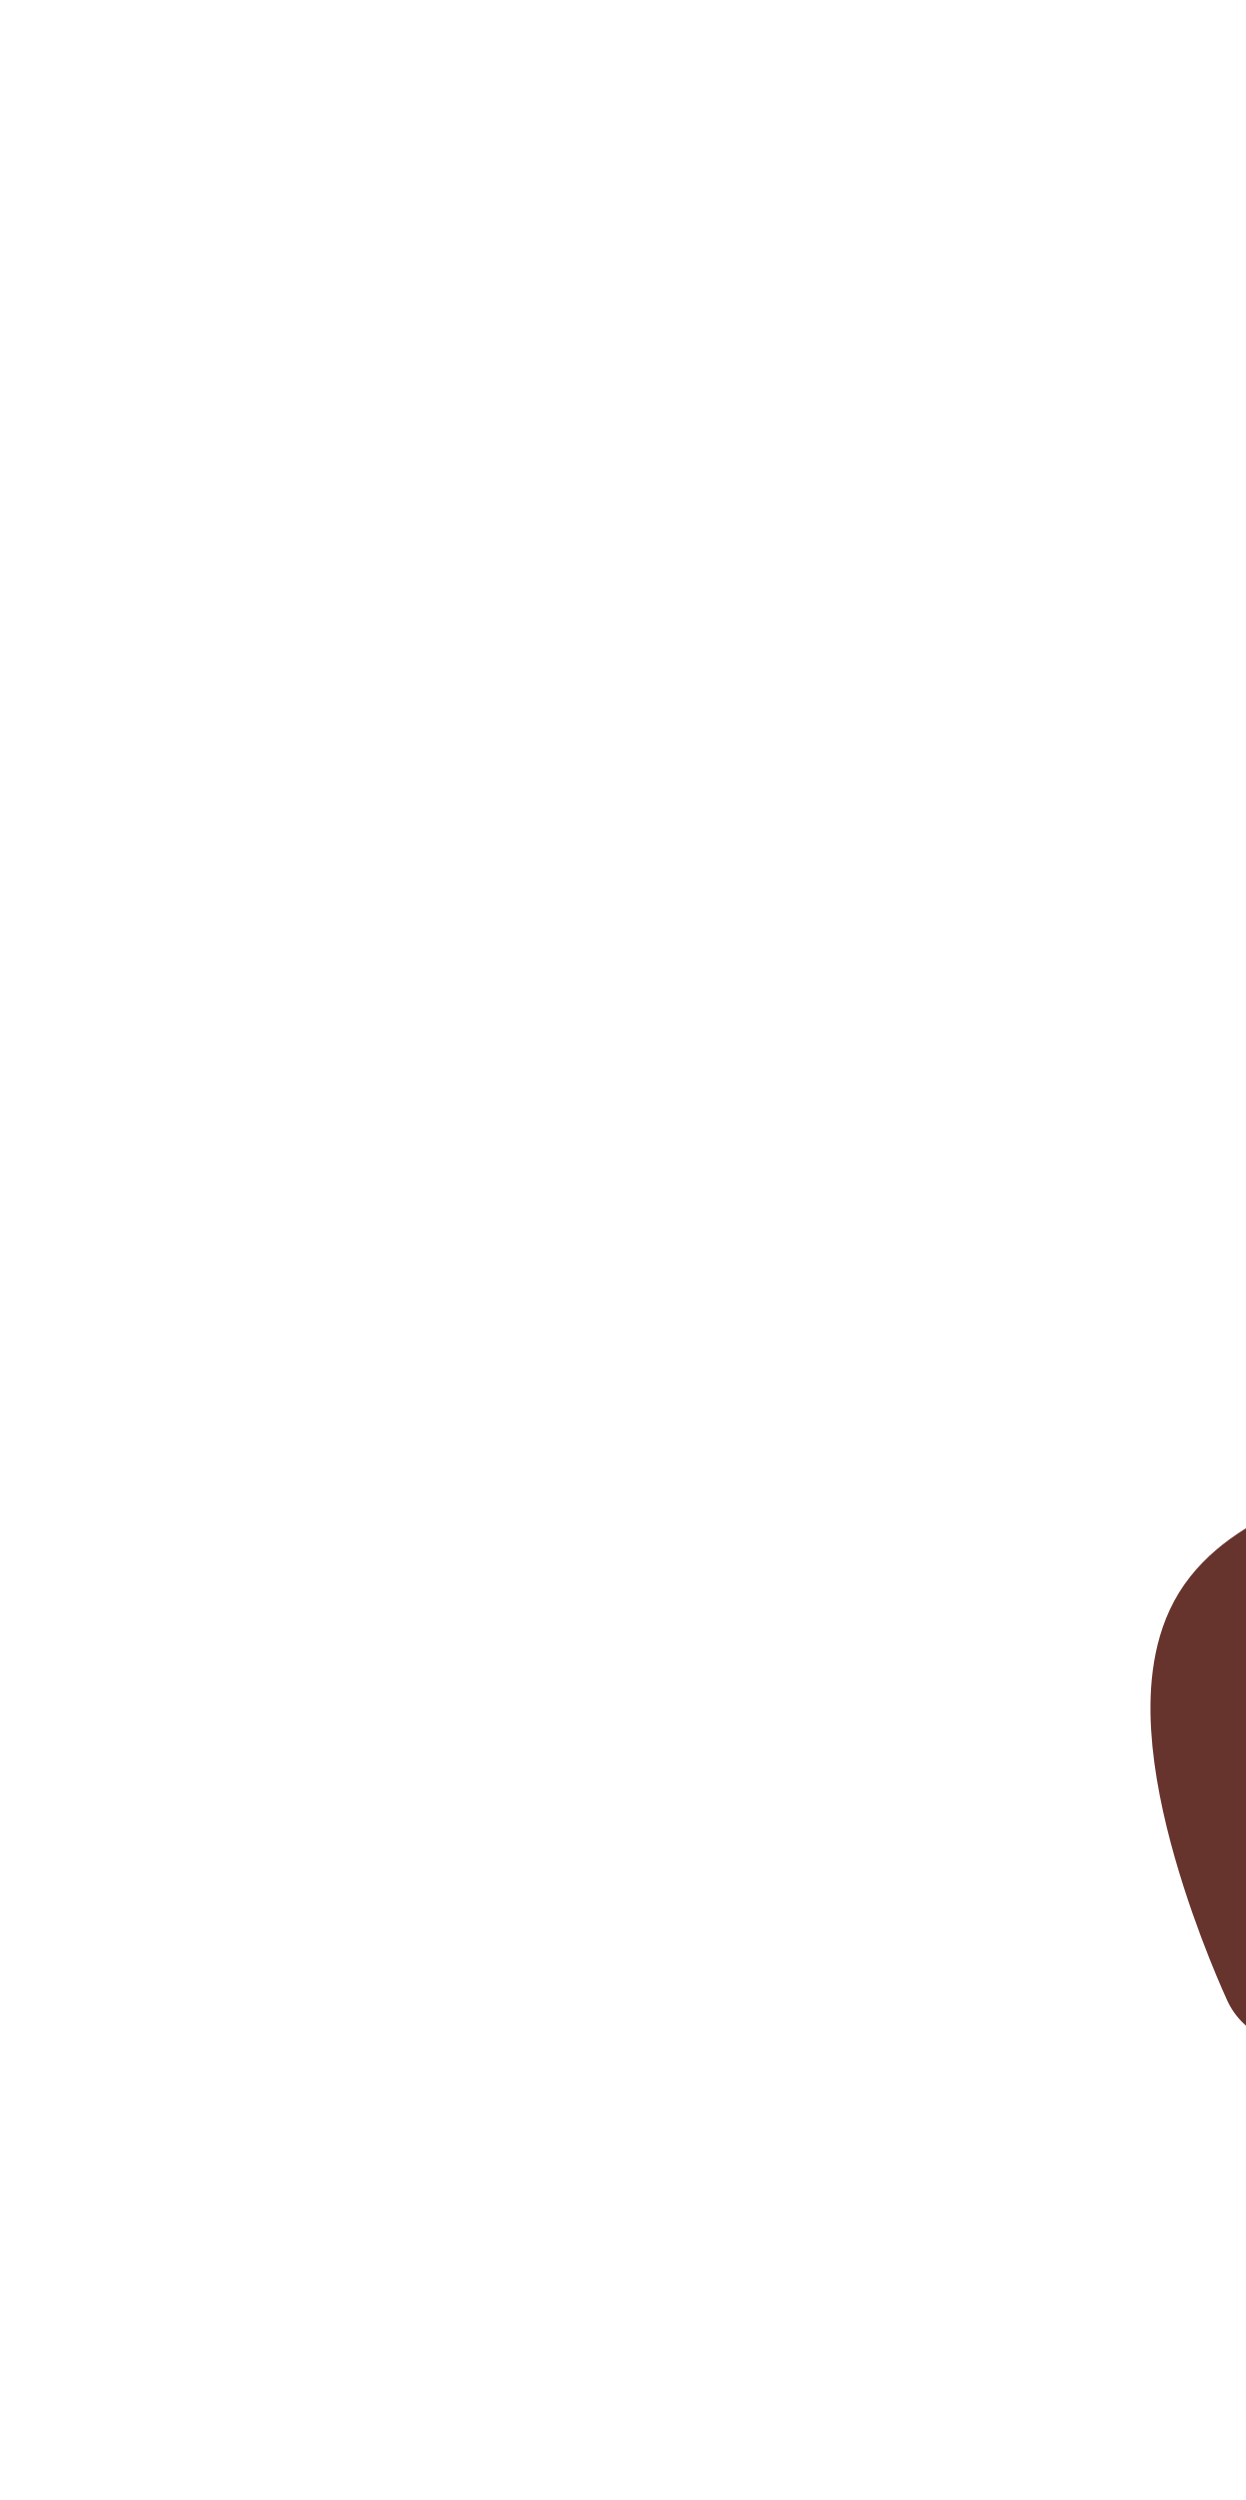
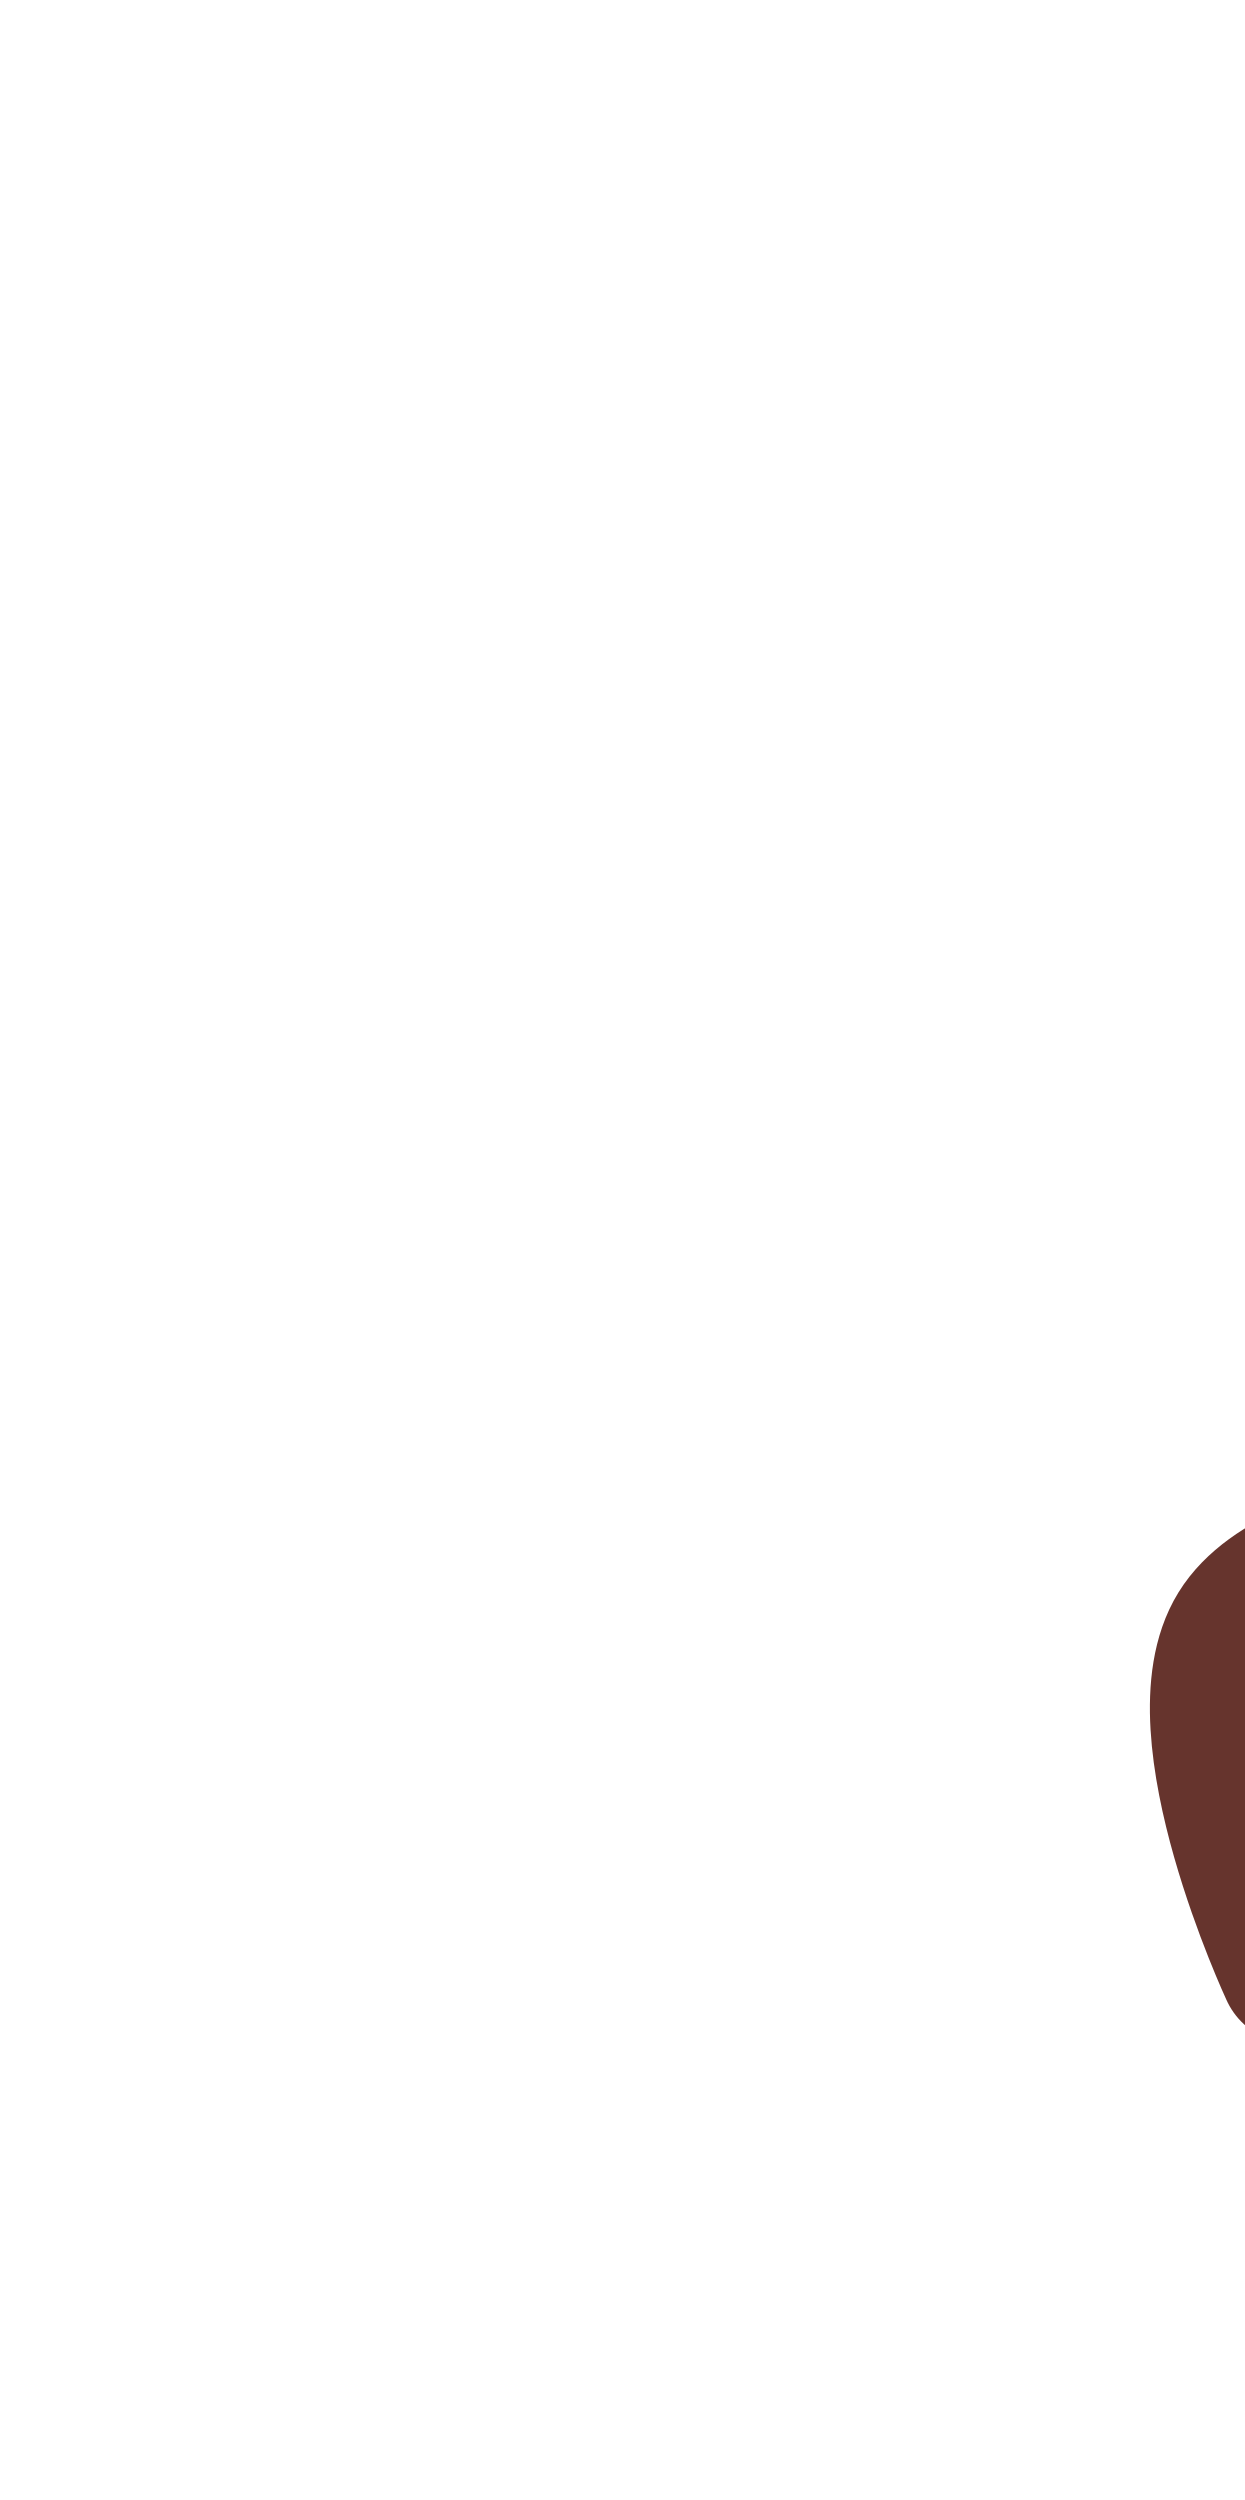
<svg xmlns="http://www.w3.org/2000/svg" width="800" height="800" style="width:100%;height:100%">
  <defs>
    <clipPath id="a">
      <path d="M0 0h800v800H0z" />
    </clipPath>
    <clipPath id="b">
      <path d="M0 0h400v400H0z" />
    </clipPath>
    <clipPath id="c">
      <path d="M0 0h500v500H0z" />
    </clipPath>
  </defs>
  <g clip-path="url(#a)">
-     <g display="block">
-       <g>
-         <path stroke-linecap="round" stroke-linejoin="round" stroke="#5E79BC" stroke-width="38" d="M469 705s-10.15-75.62-16.35-100.78c-6.2-25.17-32.33-96.85-32.33-96.85" fill="none" />
+     <path stroke-linecap="round" stroke-linejoin="round" stroke="#5E79BC" stroke-width="38" d="M469 705s-10.15-75.62-16.35-100.78c-6.2-25.17-32.33-96.85-32.33-96.85M375 705s-11.97-74.83-13.05-100.72c-1.09-25.9 4.56-101.47 4.56-101.47" fill="none" display="block" />
+     <g clip-path="url(#b)" transform="rotate(4.84 -2177.33 2686.22)" display="block">
+       <g display="block">
+         <path fill="#5E79BB" d="M258.7 280.27a58.83 58.83 0 1 1-117.65 0 58.83 58.83 0 0 1 117.66 0z" />
+         <path fill="#66342C" d="M151.83 157.7a48.04 48.04 0 1 1 96.1 0v88.74h-96.1V157.7z" />
+         <path fill="#301A12" d="M232.72 122.64a48.23 48.23 0 0 0-9.8-7.1v52.21H178.3v-52.99a48.14 48.14 0 0 0-9.8 6.56v46.43h-16.68v78.69h96.1v-78.69h-15.2v-45.11z" />
      </g>
    </g>
-     <g display="block">
-       <g>
-         <path stroke-linecap="round" stroke-linejoin="round" stroke="#5E79BC" stroke-width="38" d="M375 705s-11.97-74.83-13.05-100.72c-1.09-25.9 4.56-101.47 4.56-101.47" fill="none" />
+     <path stroke-linecap="round" stroke-linejoin="round" stroke="#66342D" stroke-width="34" d="M501.48 464.17s0 0 0 0 34.71-50.02 24.72-73.93c-9.99-23.92-69.97-34.38-69.97-34.38" fill="none" display="block" />
+     <g clip-path="url(#c)" transform="rotate(.22 -16072.7 53820.64) scale(.8)" display="block">
+       <g display="block">
+         <path fill="#D0AC9A" d="M193.94 136.22a16.36 16.36 0 0 1 22.36 6l6.22 10.8a16.4 16.4 0 0 1-6 22.38 16.36 16.36 0 0 1-22.37-6l-6.22-10.8a16.4 16.4 0 0 1 6-22.38z" />
+         <path stroke="#66342C" stroke-width="11.3" d="M193.94 136.22s0 0 0 0a16.36 16.36 0 0 1 22.36 6l6.22 10.8a16.4 16.4 0 0 1-6 22.38 16.36 16.36 0 0 1-22.37-6l-6.22-10.8a16.4 16.4 0 0 1 6-22.38z" fill="none" />
+         <path fill="#66342C" d="M192.21 115.97a32.78 32.78 0 1 1 0 65.56 32.78 32.78 0 0 1 0-65.56z" />
+         <path fill="#D0AC9A" d="M192.21 131.8a16.95 16.95 0 1 1 0 33.9 16.95 16.95 0 0 1 0-33.9z" />
+         <path fill="#66342C" d="M306.94 115.97a32.78 32.78 0 1 1 0 65.56 32.78 32.78 0 0 1 0-65.56z" />
+         <path fill="#D0AC9A" d="M306.94 131.8a16.95 16.95 0 1 1 0 33.9 16.95 16.95 0 0 1 0-33.9z" />
+         <path fill="#B556A0" d="M249.86 135.19c60.86 0 110.2 49.34 110.2 110.2s-49.34 110.2-110.2 110.2c-60.87 0-110.2-49.33-110.2-110.2 0-60.86 49.33-110.2 110.2-110.2z" />
+         <path fill="#66342C" d="M249.86 146.49c59.3 0 107.38 48.07 107.38 107.38 0 59.3-48.08 107.38-107.38 107.38s-107.38-48.08-107.38-107.38 48.08-107.38 107.38-107.38z" />
+         <path fill="#B556A0" d="M262.02 140.27L228.1 162.3v-44.05l33.9 22.02z" />
+         <path fill="#B556A0" d="M237.7 140.27l33.91-22.02v44.05l-33.91-22.03z" />
+         <path fill="#D0AC9A" d="M250.42 347.12c31.84 0 57.65-25.56 57.65-57.1h-115.3c0 31.54 25.82 57.1 57.65 57.1z" />
+         <path fill="#D0AC9A" d="M308.07 290.02a19.77 19.77 0 0 1-19.77 19.77h-75.76a19.76 19.76 0 0 1 0-39.53h75.77a19.76 19.76 0 0 1 19.76 19.76z" />
+         <path fill="#301A12" d="M250.42 306.98c12.97 0 23.48-10.65 23.48-23.8h-46.97c0 13.15 10.52 23.8 23.49 23.8z" />
+         <path fill="#301A12" d="M273.9 283.19a8.23 8.23 0 0 1-8.23 8.23h-30.5a8.23 8.23 0 0 1 0-16.47h30.5a8.23 8.23 0 0 1 8.23 8.24z" />
+         <path d="M216.08 225.9l4.58-7.96a2.66 2.66 0 0 1 3.64-.97 2.67 2.67 0 0 1 .97 3.64l-4.87 8.47c4.22 4 6.98 9.88 6.98 15.77a3.92 3.92 0 0 1-3.92 3.93 3.92 3.92 0 0 1-3.88-3.32h-.03l-.02-.59c-.27-7.66-6.31-13.75-13.69-13.75s-13.42 6.09-13.69 13.75l-.02.6-.03-.01a3.92 3.92 0 0 1-3.88 3.32 3.92 3.92 0 0 1-3.92-3.93v-.03a22.4 22.4 0 0 1 7.44-16.16l-4.64-8.05a2.67 2.67 0 0 1 .98-3.64 2.66 2.66 0 0 1 3.64.97l4.42 7.68a20.89 20.89 0 0 1 7.46-2.24v-9.23a2.67 2.67 0 0 1 2.66-2.67 2.66 2.66 0 0 1 2.66 2.67v9.33a20.89 20.89 0 0 1 7.16 2.42z" />
+         <path stroke="#000" stroke-width="1.13" d="M216.08 225.9l4.58-7.96a2.66 2.66 0 0 1 3.64-.97 2.67 2.67 0 0 1 .97 3.64l-4.87 8.47c4.22 4 6.98 9.88 6.98 15.77a3.92 3.92 0 0 1-3.92 3.93 3.92 3.92 0 0 1-3.88-3.32h-.03l-.02-.59c-.27-7.66-6.31-13.75-13.69-13.75s-13.42 6.09-13.69 13.75l-.02.6-.03-.01a3.92 3.92 0 0 1-3.88 3.32 3.92 3.92 0 0 1-3.92-3.93v0-.03 0a22.4 22.4 0 0 1 7.44-16.16l-4.64-8.05a2.67 2.67 0 0 1 .98-3.64 2.66 2.66 0 0 1 3.64.97l4.42 7.68a20.89 20.89 0 0 1 7.46-2.24v-9.23a2.67 2.67 0 0 1 2.66-2.67 2.66 2.66 0 0 1 2.66 2.67v9.33a20.89 20.89 0 0 1 7.16 2.42z" fill="none" />
+         <path d="M290.1 223.48v-9.33a2.67 2.67 0 0 1 2.66-2.67 2.67 2.67 0 0 1 2.66 2.67v9.23a20.89 20.89 0 0 1 7.46 2.24l4.42-7.68a2.66 2.66 0 0 1 3.64-.97 2.67 2.67 0 0 1 .98 3.64l-4.64 8.05a22.4 22.4 0 0 1 7.44 16.15v.04a3.92 3.92 0 0 1-3.92 3.93 3.92 3.92 0 0 1-3.88-3.32h-.03l-.02-.59c-.27-7.66-6.31-13.75-13.69-13.75s-13.42 6.09-13.69 13.75l-.02.6-.03-.01a3.92 3.92 0 0 1-3.88 3.32 3.92 3.92 0 0 1-3.92-3.93c0-5.89 2.76-11.77 6.98-15.77l-4.87-8.47a2.67 2.67 0 0 1 .97-3.64 2.66 2.66 0 0 1 3.64.97l4.58 7.96a20.89 20.89 0 0 1 7.16-2.42z" />
+         <path stroke="#000" stroke-width="1.13" d="M290.1 223.48v-9.33a2.67 2.67 0 0 1 2.66-2.67 2.67 2.67 0 0 1 2.66 2.67v9.23a20.89 20.89 0 0 1 7.46 2.24l4.42-7.68a2.66 2.66 0 0 1 3.64-.97 2.67 2.67 0 0 1 .98 3.64l-4.64 8.05a22.4 22.4 0 0 1 7.44 16.15v.04a3.92 3.92 0 0 1-3.92 3.93 3.92 3.92 0 0 1-3.88-3.32h-.03l-.02-.59c-.27-7.66-6.31-13.75-13.69-13.75s-13.42 6.09-13.69 13.75l-.02.6-.03-.01a3.92 3.92 0 0 1-3.88 3.32 3.92 3.92 0 0 1-3.92-3.93c0-5.89 2.76-11.77 6.98-15.77l-4.87-8.47a2.67 2.67 0 0 1 .97-3.64 2.66 2.66 0 0 1 3.64.97l4.58 7.96a20.89 20.89 0 0 1 7.16-2.42z" fill="none" />
      </g>
    </g>
-     <g clip-path="url(#b)" transform="rotate(4.845 -2177.329 2686.224)" display="block">
-       <g display="block">
-         <path fill="#5E79BB" d="M258.707 280.266c0 32.49-26.339 58.83-58.83 58.83-32.49 0-58.83-26.34-58.83-58.83 0-32.49 26.34-58.83 58.83-58.83 32.491 0 58.83 26.34 58.83 58.83z" />
-         <path fill="#66342C" d="M151.833 157.703c0-26.534 21.51-48.044 48.044-48.044 26.535 0 48.045 21.51 48.045 48.044v88.736h-96.09v-88.736z" />
-         <path fill="#301A12" d="M232.724 122.64a48.225 48.225 0 0 0-9.805-7.106v52.22h-44.613V114.76a48.14 48.14 0 0 0-9.805 6.557v46.436h-16.668v78.685h96.089v-78.685h-15.198V122.64z" />
-       </g>
-     </g>
-     <g display="block">
-       <g>
-         <path stroke-linecap="round" stroke-linejoin="round" stroke="#66342D" stroke-width="34" d="M501.482 464.17s0 0 0 0 34.71-50.02 24.72-73.93c-9.99-23.92-69.97-34.38-69.97-34.38" fill="none" />
-       </g>
-     </g>
-     <g clip-path="url(#c)" transform="rotate(.221 -16072.702 53820.64) scale(.8)" display="block">
-       <g display="block">
-         <path fill="#D0AC9A" d="M193.937 136.225c7.834-4.523 17.847-1.836 22.364 6.001l6.22 10.79c4.516 7.838 1.828 17.857-6.006 22.38-7.834 4.523-17.846 1.837-22.364-6l-6.22-10.79c-4.516-7.837-1.827-17.858 6.006-22.381z" />
-         <path stroke="#66342C" stroke-width="11.303" d="M193.937 136.225s0 0 0 0c7.834-4.523 17.847-1.836 22.364 6.001l6.22 10.79c4.516 7.838 1.828 17.857-6.006 22.38-7.834 4.523-17.846 1.837-22.364-6l-6.22-10.79c-4.516-7.837-1.827-17.858 6.006-22.381z" fill="none" />
-         <path fill="#66342C" d="M192.213 115.971c18.104 0 32.78 14.675 32.78 32.779 0 18.103-14.676 32.779-32.78 32.779-18.103 0-32.778-14.676-32.778-32.78 0-18.103 14.675-32.778 32.778-32.778z" />
-         <path fill="#D0AC9A" d="M192.213 131.795c9.364 0 16.955 7.591 16.955 16.955 0 9.363-7.591 16.954-16.955 16.954-9.363 0-16.954-7.59-16.954-16.954s7.591-16.955 16.954-16.955z" />
-         <path fill="#66342C" d="M306.939 115.971c18.103 0 32.779 14.675 32.779 32.779 0 18.103-14.676 32.779-32.78 32.779-18.102 0-32.778-14.676-32.778-32.78 0-18.103 14.676-32.778 32.779-32.778z" />
-         <path fill="#D0AC9A" d="M306.939 131.795c9.363 0 16.954 7.591 16.954 16.955 0 9.363-7.59 16.954-16.954 16.954s-16.955-7.59-16.955-16.954 7.591-16.955 16.955-16.955z" />
-         <path fill="#B556A0" d="M249.859 135.186c60.864 0 110.204 49.34 110.204 110.205 0 60.863-49.34 110.204-110.204 110.204-60.864 0-110.205-49.34-110.205-110.204 0-60.864 49.34-110.205 110.205-110.205z" />
-         <path fill="#66342C" d="M249.859 146.49c59.303 0 107.378 48.074 107.378 107.378 0 59.303-48.075 107.378-107.378 107.378-59.304 0-107.379-48.075-107.379-107.378 0-59.304 48.075-107.379 107.379-107.379z" />
-         <path fill="#B556A0" d="M262.017 140.273l-33.91 22.024v-44.049l33.91 22.025z" />
-         <path fill="#B556A0" d="M237.7 140.273l33.91-22.025v44.05l-33.91-22.025z" />
-         <path fill="#D0AC9A" d="M250.423 347.117c31.836 0 57.645-25.562 57.645-57.095h-115.29c0 31.533 25.809 57.095 57.645 57.095z" />
-         <path fill="#D0AC9A" d="M308.07 290.021c0 10.915-8.85 19.764-19.765 19.764h-75.762c-10.915 0-19.763-8.849-19.763-19.764s8.848-19.764 19.763-19.764h75.762c10.916 0 19.764 8.85 19.764 19.764z" />
-         <path fill="#301A12" d="M250.418 306.978c12.97 0 23.484-10.65 23.484-23.79h-46.97c0 13.14 10.515 23.79 23.486 23.79z" />
-         <path fill="#301A12" d="M273.902 283.189a8.235 8.235 0 0 1-8.234 8.235h-30.5a8.235 8.235 0 0 1 0-16.47h30.5a8.235 8.235 0 0 1 8.234 8.235z" />
-         <path d="M216.077 225.904l4.584-7.961a2.66 2.66 0 0 1 3.638-.977 2.672 2.672 0 0 1 .974 3.644l-4.876 8.467c4.227 4.002 6.981 9.885 6.981 15.775a3.924 3.924 0 0 1-3.92 3.93 3.925 3.925 0 0 1-3.875-3.324l-.035.003-.02-.59c-.265-7.662-6.312-13.753-13.688-13.753s-13.422 6.091-13.687 13.754l-.021.59-.035-.004a3.925 3.925 0 0 1-3.875 3.323 3.925 3.925 0 0 1-3.92-3.93v-.002-.033-.002c.056-6.1 2.928-12.122 7.436-16.155l-4.634-8.049a2.671 2.671 0 0 1 .974-3.644 2.66 2.66 0 0 1 3.638.977l4.419 7.675a20.885 20.885 0 0 1 7.462-2.242v-9.226a2.665 2.665 0 0 1 2.663-2.668 2.664 2.664 0 0 1 2.662 2.668v9.33a20.89 20.89 0 0 1 7.155 2.424z" />
-         <path stroke="#000" stroke-width="1.13" d="M216.077 225.904l4.584-7.961a2.66 2.66 0 0 1 3.638-.977 2.672 2.672 0 0 1 .974 3.644l-4.876 8.467c4.227 4.002 6.981 9.885 6.981 15.775a3.924 3.924 0 0 1-3.92 3.93 3.925 3.925 0 0 1-3.875-3.324l-.035.003-.02-.59c-.265-7.662-6.312-13.753-13.688-13.753s-13.422 6.091-13.687 13.754l-.021.59-.035-.004a3.925 3.925 0 0 1-3.875 3.323 3.925 3.925 0 0 1-3.92-3.93v-.002-.033-.002c.056-6.1 2.928-12.122 7.436-16.155l-4.634-8.049a2.671 2.671 0 0 1 .974-3.644 2.66 2.66 0 0 1 3.638.977l4.419 7.675a20.885 20.885 0 0 1 7.462-2.242v-9.226a2.665 2.665 0 0 1 2.663-2.668 2.664 2.664 0 0 1 2.662 2.668v9.33a20.89 20.89 0 0 1 7.155 2.424z" fill="none" />
-         <g>
-           <path d="M290.099 223.48v-9.33a2.665 2.665 0 0 1 2.662-2.668 2.666 2.666 0 0 1 2.662 2.668v9.226a20.886 20.886 0 0 1 7.462 2.242l4.42-7.675a2.66 2.66 0 0 1 3.637-.977 2.67 2.67 0 0 1 .974 3.644l-4.634 8.049c4.508 4.033 7.38 10.055 7.436 16.155V244.852a3.925 3.925 0 0 1-3.92 3.93 3.924 3.924 0 0 1-3.874-3.324l-.036.003-.02-.59c-.265-7.662-6.312-13.753-13.688-13.753-7.377 0-13.423 6.091-13.688 13.754l-.02.59-.035-.004a3.925 3.925 0 0 1-3.875 3.323 3.924 3.924 0 0 1-3.92-3.929c0-5.89 2.754-11.773 6.98-15.775l-4.876-8.467a2.672 2.672 0 0 1 .975-3.644 2.66 2.66 0 0 1 3.638.977l4.584 7.96a20.887 20.887 0 0 1 7.156-2.422z" />
-           <path stroke="#000" stroke-width="1.13" d="M290.099 223.48v-9.33a2.665 2.665 0 0 1 2.662-2.668 2.666 2.666 0 0 1 2.662 2.668v9.226a20.886 20.886 0 0 1 7.462 2.242l4.42-7.675a2.66 2.66 0 0 1 3.637-.977 2.67 2.67 0 0 1 .974 3.644l-4.634 8.049c4.508 4.033 7.38 10.055 7.436 16.155V244.852a3.925 3.925 0 0 1-3.92 3.93 3.924 3.924 0 0 1-3.874-3.324l-.036.003-.02-.59c-.265-7.662-6.312-13.753-13.688-13.753-7.377 0-13.423 6.091-13.688 13.754l-.02.59-.035-.004a3.925 3.925 0 0 1-3.875 3.323 3.924 3.924 0 0 1-3.92-3.929c0-5.89 2.754-11.773 6.98-15.775l-4.876-8.467a2.672 2.672 0 0 1 .975-3.644 2.66 2.66 0 0 1 3.638.977l4.584 7.96a20.887 20.887 0 0 1 7.156-2.422z" fill="none" />
-         </g>
-       </g>
-     </g>
-     <g display="block">
-       <g>
-         <path stroke-linecap="round" stroke-linejoin="round" stroke="#66342D" stroke-width="34" d="M294.538 448.036s0 0 0 0-25.51-54.84-11.95-76.82c13.55-21.98 74.01-23.79 74.01-23.79" fill="none" />
-       </g>
-     </g>
+     <path stroke-linecap="round" stroke-linejoin="round" stroke="#66342D" stroke-width="34" d="M294.54 448.04s0 0 0 0-25.51-54.84-11.95-76.82c13.55-21.98 74-23.8 74-23.8" fill="none" display="block" />
  </g>
</svg>
